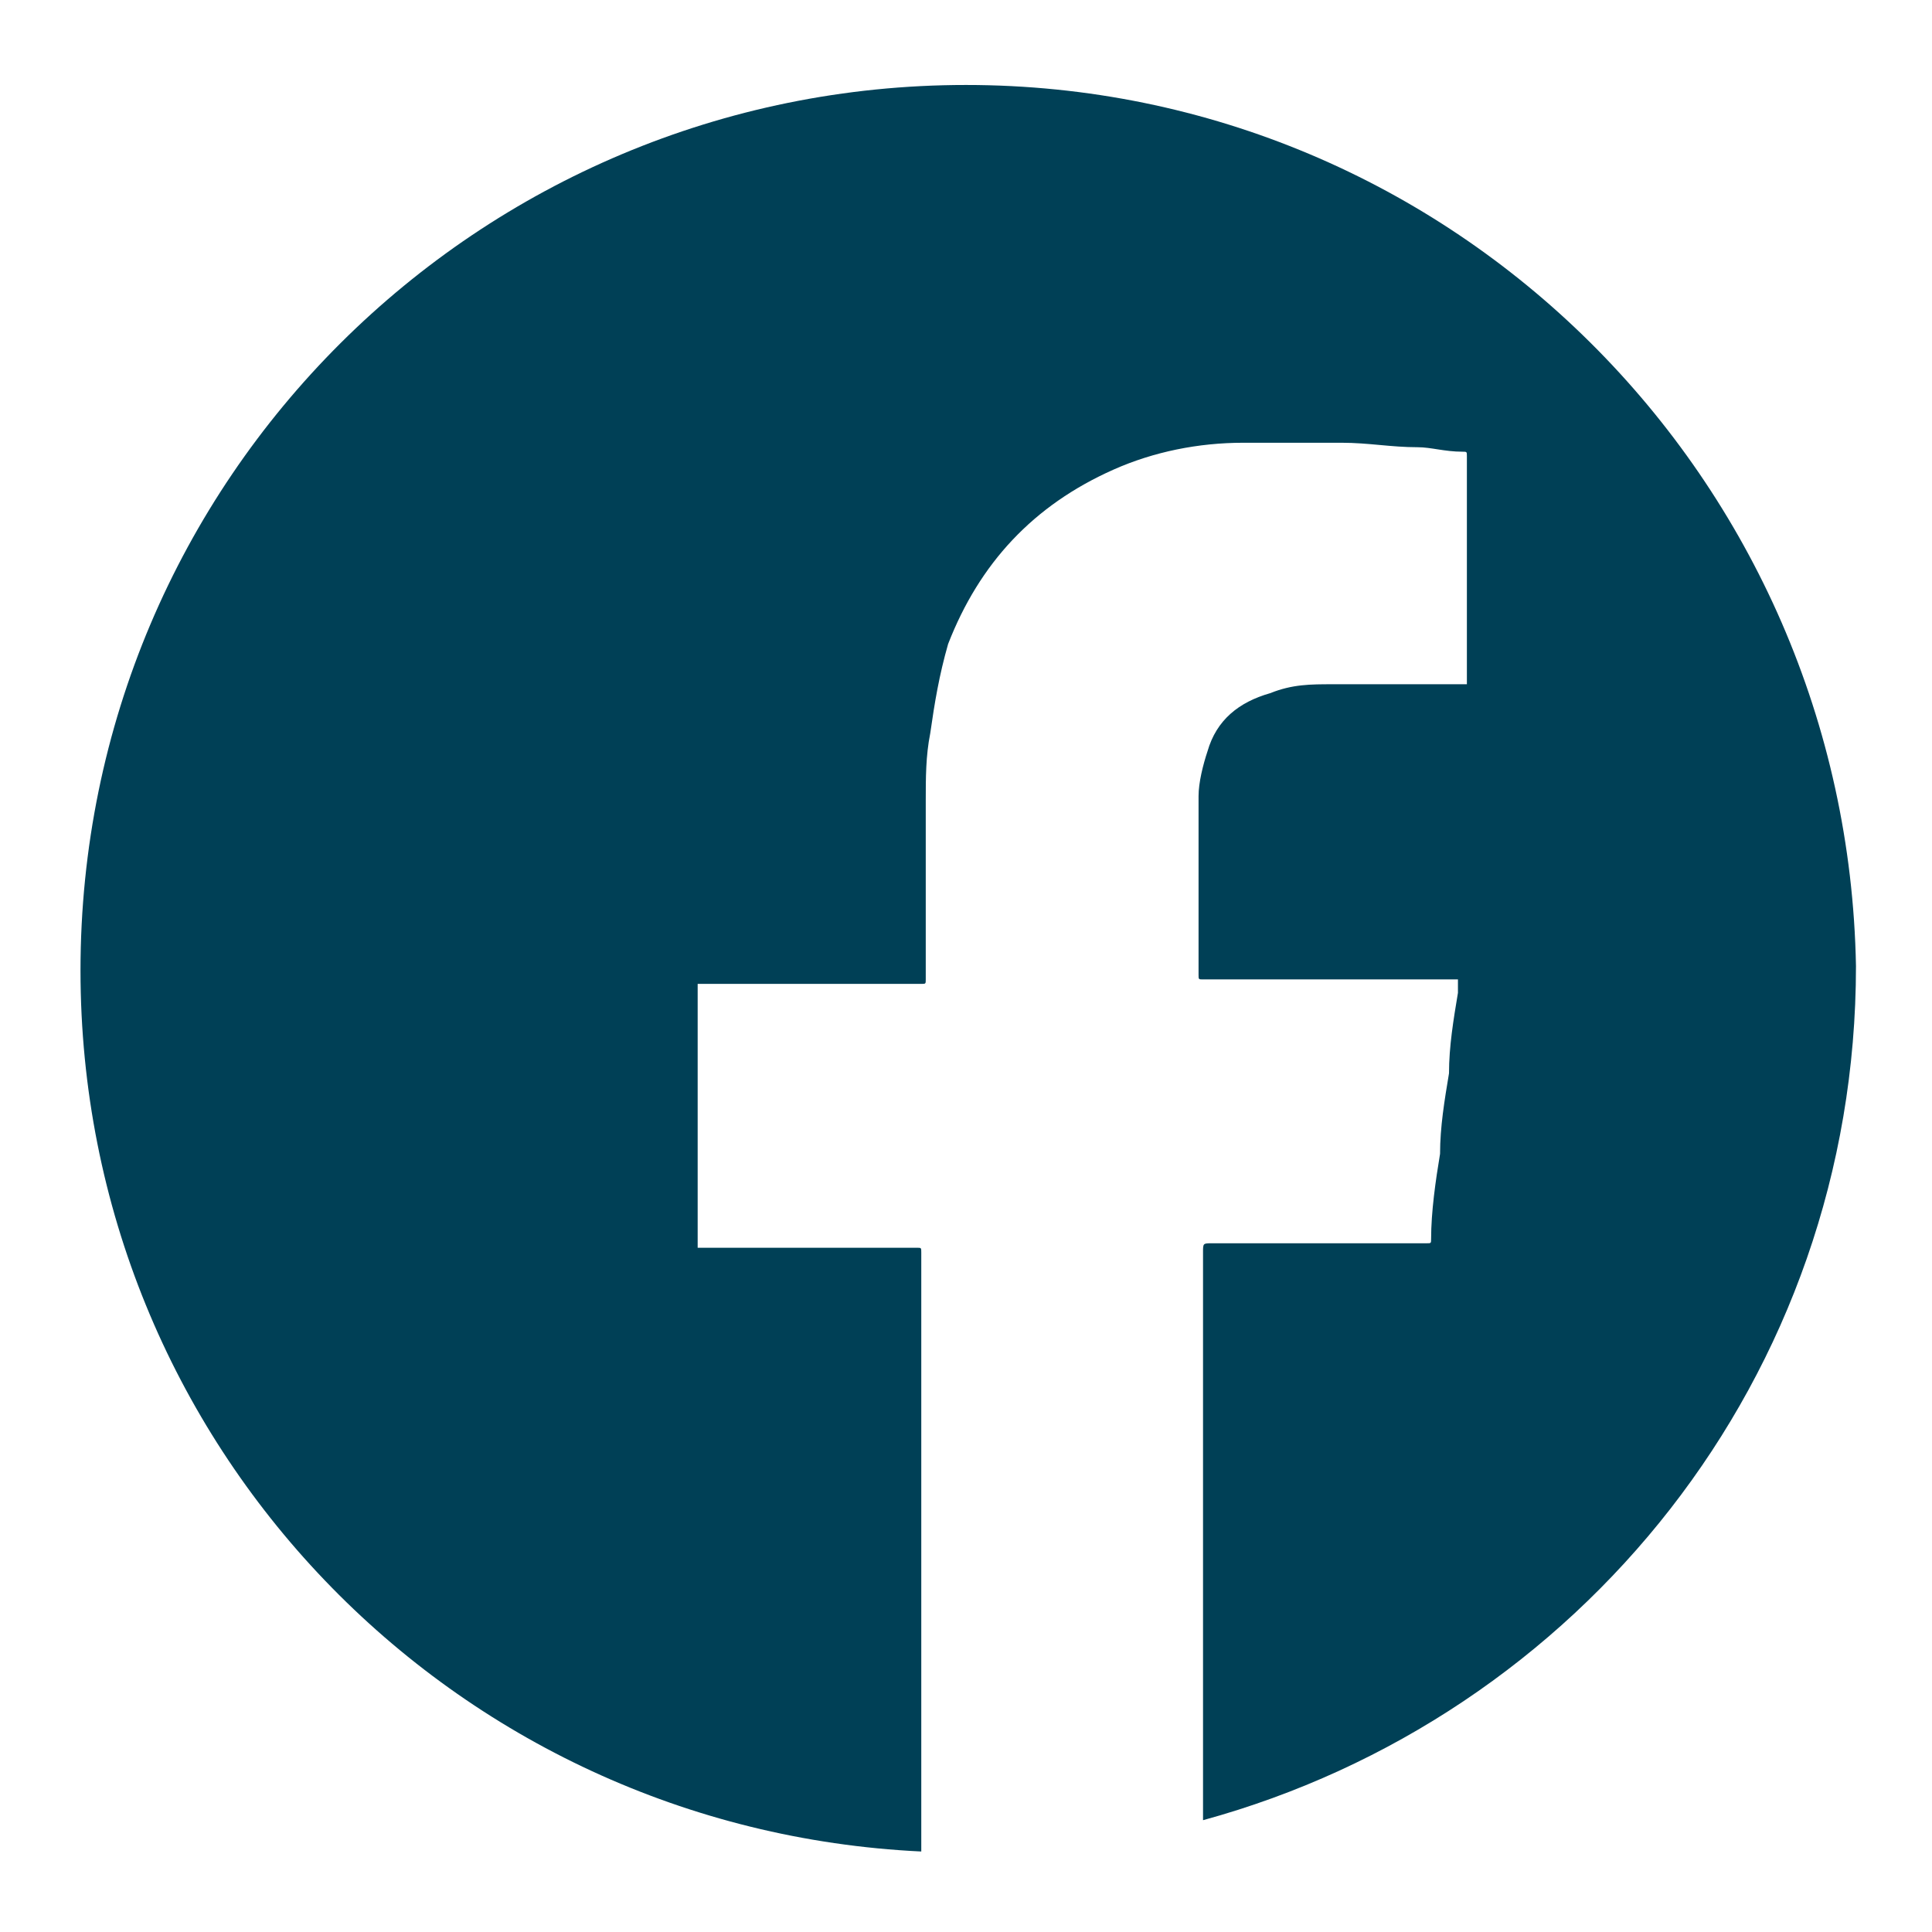
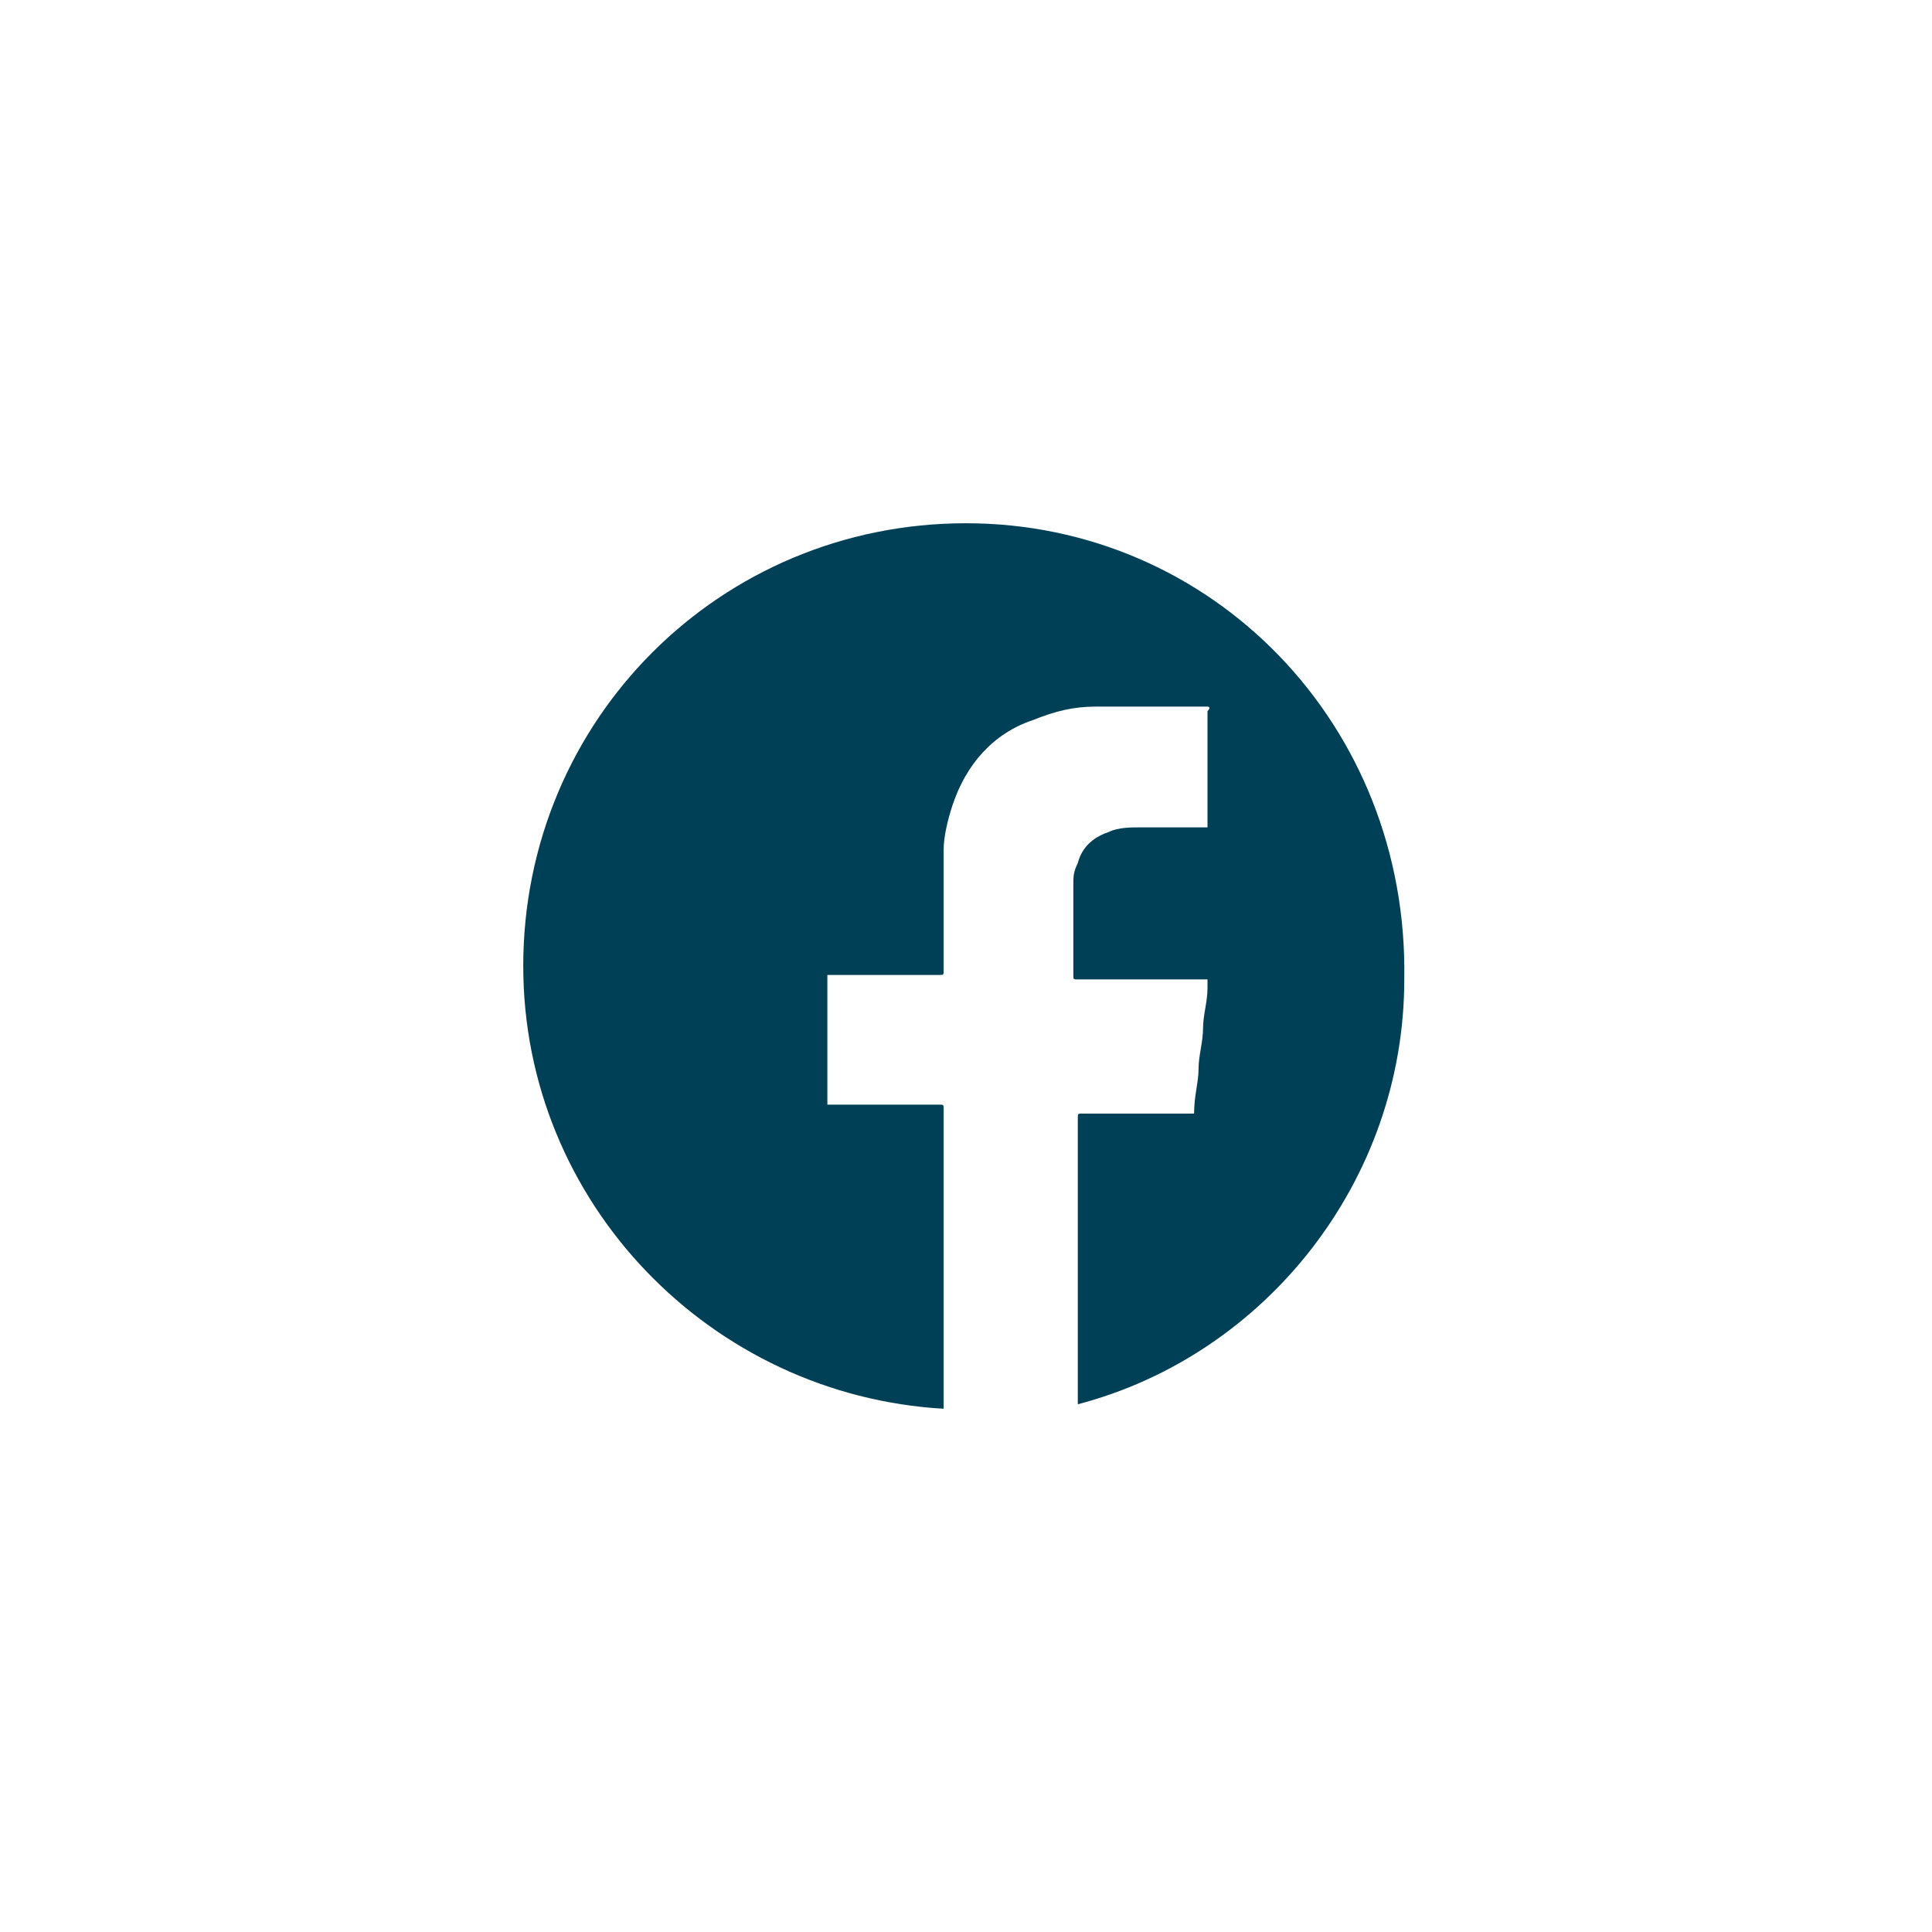
<svg xmlns="http://www.w3.org/2000/svg" version="1.1" id="Layer_1" x="0px" y="0px" viewBox="0 0 43.2 43.2" enable-background="new 0 0 43.2 43.2" xml:space="preserve">
-   <path fill="#004056" d="M21.6,1.9c-10.9,0-19.8,8.8-19.8,19.8c0,10.6,8.3,19.2,18.8,19.7c0-4.5,0-8.9,0-13.4c0-0.1,0-0.1-0.1-0.1  c-1.6,0-3.2,0-4.7,0c-0.1,0-0.1,0-0.2,0c0-2,0-3.9,0-5.9c0.1,0,0.1,0,0.2,0c1.6,0,3.2,0,4.8,0c0.1,0,0.1,0,0.1-0.1c0-1.3,0-2.7,0-4  c0-0.5,0-1,0.1-1.5c0.1-0.7,0.2-1.3,0.4-2c0.7-1.8,1.9-3.1,3.7-3.9c0.9-0.4,1.9-0.6,2.9-0.6c0.7,0,1.5,0,2.2,0  c0.6,0,1.1,0.1,1.7,0.1c0.3,0,0.6,0.1,1,0.1c0.1,0,0.1,0,0.1,0.1c0,1.7,0,3.4,0,5c0,0,0,0.1,0,0.1c-0.1,0-0.1,0-0.1,0  c-1,0-1.9,0-2.9,0c-0.5,0-0.9,0-1.4,0.2c-0.7,0.2-1.2,0.6-1.4,1.3c-0.1,0.3-0.2,0.7-0.2,1c0,1.3,0,2.7,0,4c0,0.1,0,0.1,0.1,0.1  c1.8,0,3.7,0,5.5,0c0,0,0.1,0,0.2,0c0,0.1,0,0.2,0,0.3c-0.1,0.6-0.2,1.2-0.2,1.8c-0.1,0.6-0.2,1.2-0.2,1.8c-0.1,0.6-0.2,1.3-0.2,1.9  c0,0.1,0,0.1-0.1,0.1c0,0-0.1,0-0.1,0c-1.6,0-3.1,0-4.7,0c-0.2,0-0.2,0-0.2,0.2c0,2,0,4,0,5.9c0,2.3,0,4.5,0,6.8  c8.4-2.3,14.6-9.9,14.6-19.1C41.3,10.7,32.5,1.9,21.6,1.9z" />
+   <path fill="#004056" d="M21.6,11.7c-5.5,0-9.9,4.4-9.9,9.9c0,5.3,4.2,9.6,9.4,9.9c0-2.2,0-4.5,0-6.7c0-0.1,0-0.1-0.1-0.1  c-0.8,0-1.6,0-2.4,0c0,0-0.1,0-0.1,0c0-1,0-2,0-2.9c0,0,0.1,0,0.1,0c0.8,0,1.6,0,2.4,0c0.1,0,0.1,0,0.1-0.1c0-0.7,0-1.3,0-2  c0-0.2,0-0.5,0-0.7c0-0.3,0.1-0.7,0.2-1c0.3-0.9,0.9-1.6,1.8-1.9c0.5-0.2,0.9-0.3,1.4-0.3c0.4,0,0.7,0,1.1,0c0.3,0,0.6,0,0.9,0  c0.2,0,0.3,0,0.5,0c0,0,0.1,0,0,0.1c0,0.8,0,1.7,0,2.5c0,0,0,0,0,0.1c0,0,0,0-0.1,0c-0.5,0-1,0-1.4,0c-0.2,0-0.5,0-0.7,0.1  c-0.3,0.1-0.6,0.3-0.7,0.7c-0.1,0.2-0.1,0.3-0.1,0.5c0,0.7,0,1.3,0,2c0,0.1,0,0.1,0.1,0.1c0.9,0,1.8,0,2.8,0c0,0,0,0,0.1,0  c0,0.1,0,0.1,0,0.2c0,0.3-0.1,0.6-0.1,0.9c0,0.3-0.1,0.6-0.1,0.9c0,0.3-0.1,0.6-0.1,1c0,0,0,0,0,0c0,0,0,0-0.1,0c-0.8,0-1.6,0-2.4,0  c-0.1,0-0.1,0-0.1,0.1c0,1,0,2,0,3c0,1.1,0,2.3,0,3.4c4.2-1.1,7.3-5,7.3-9.5C31.5,16.2,27.1,11.7,21.6,11.7z" />
</svg>
